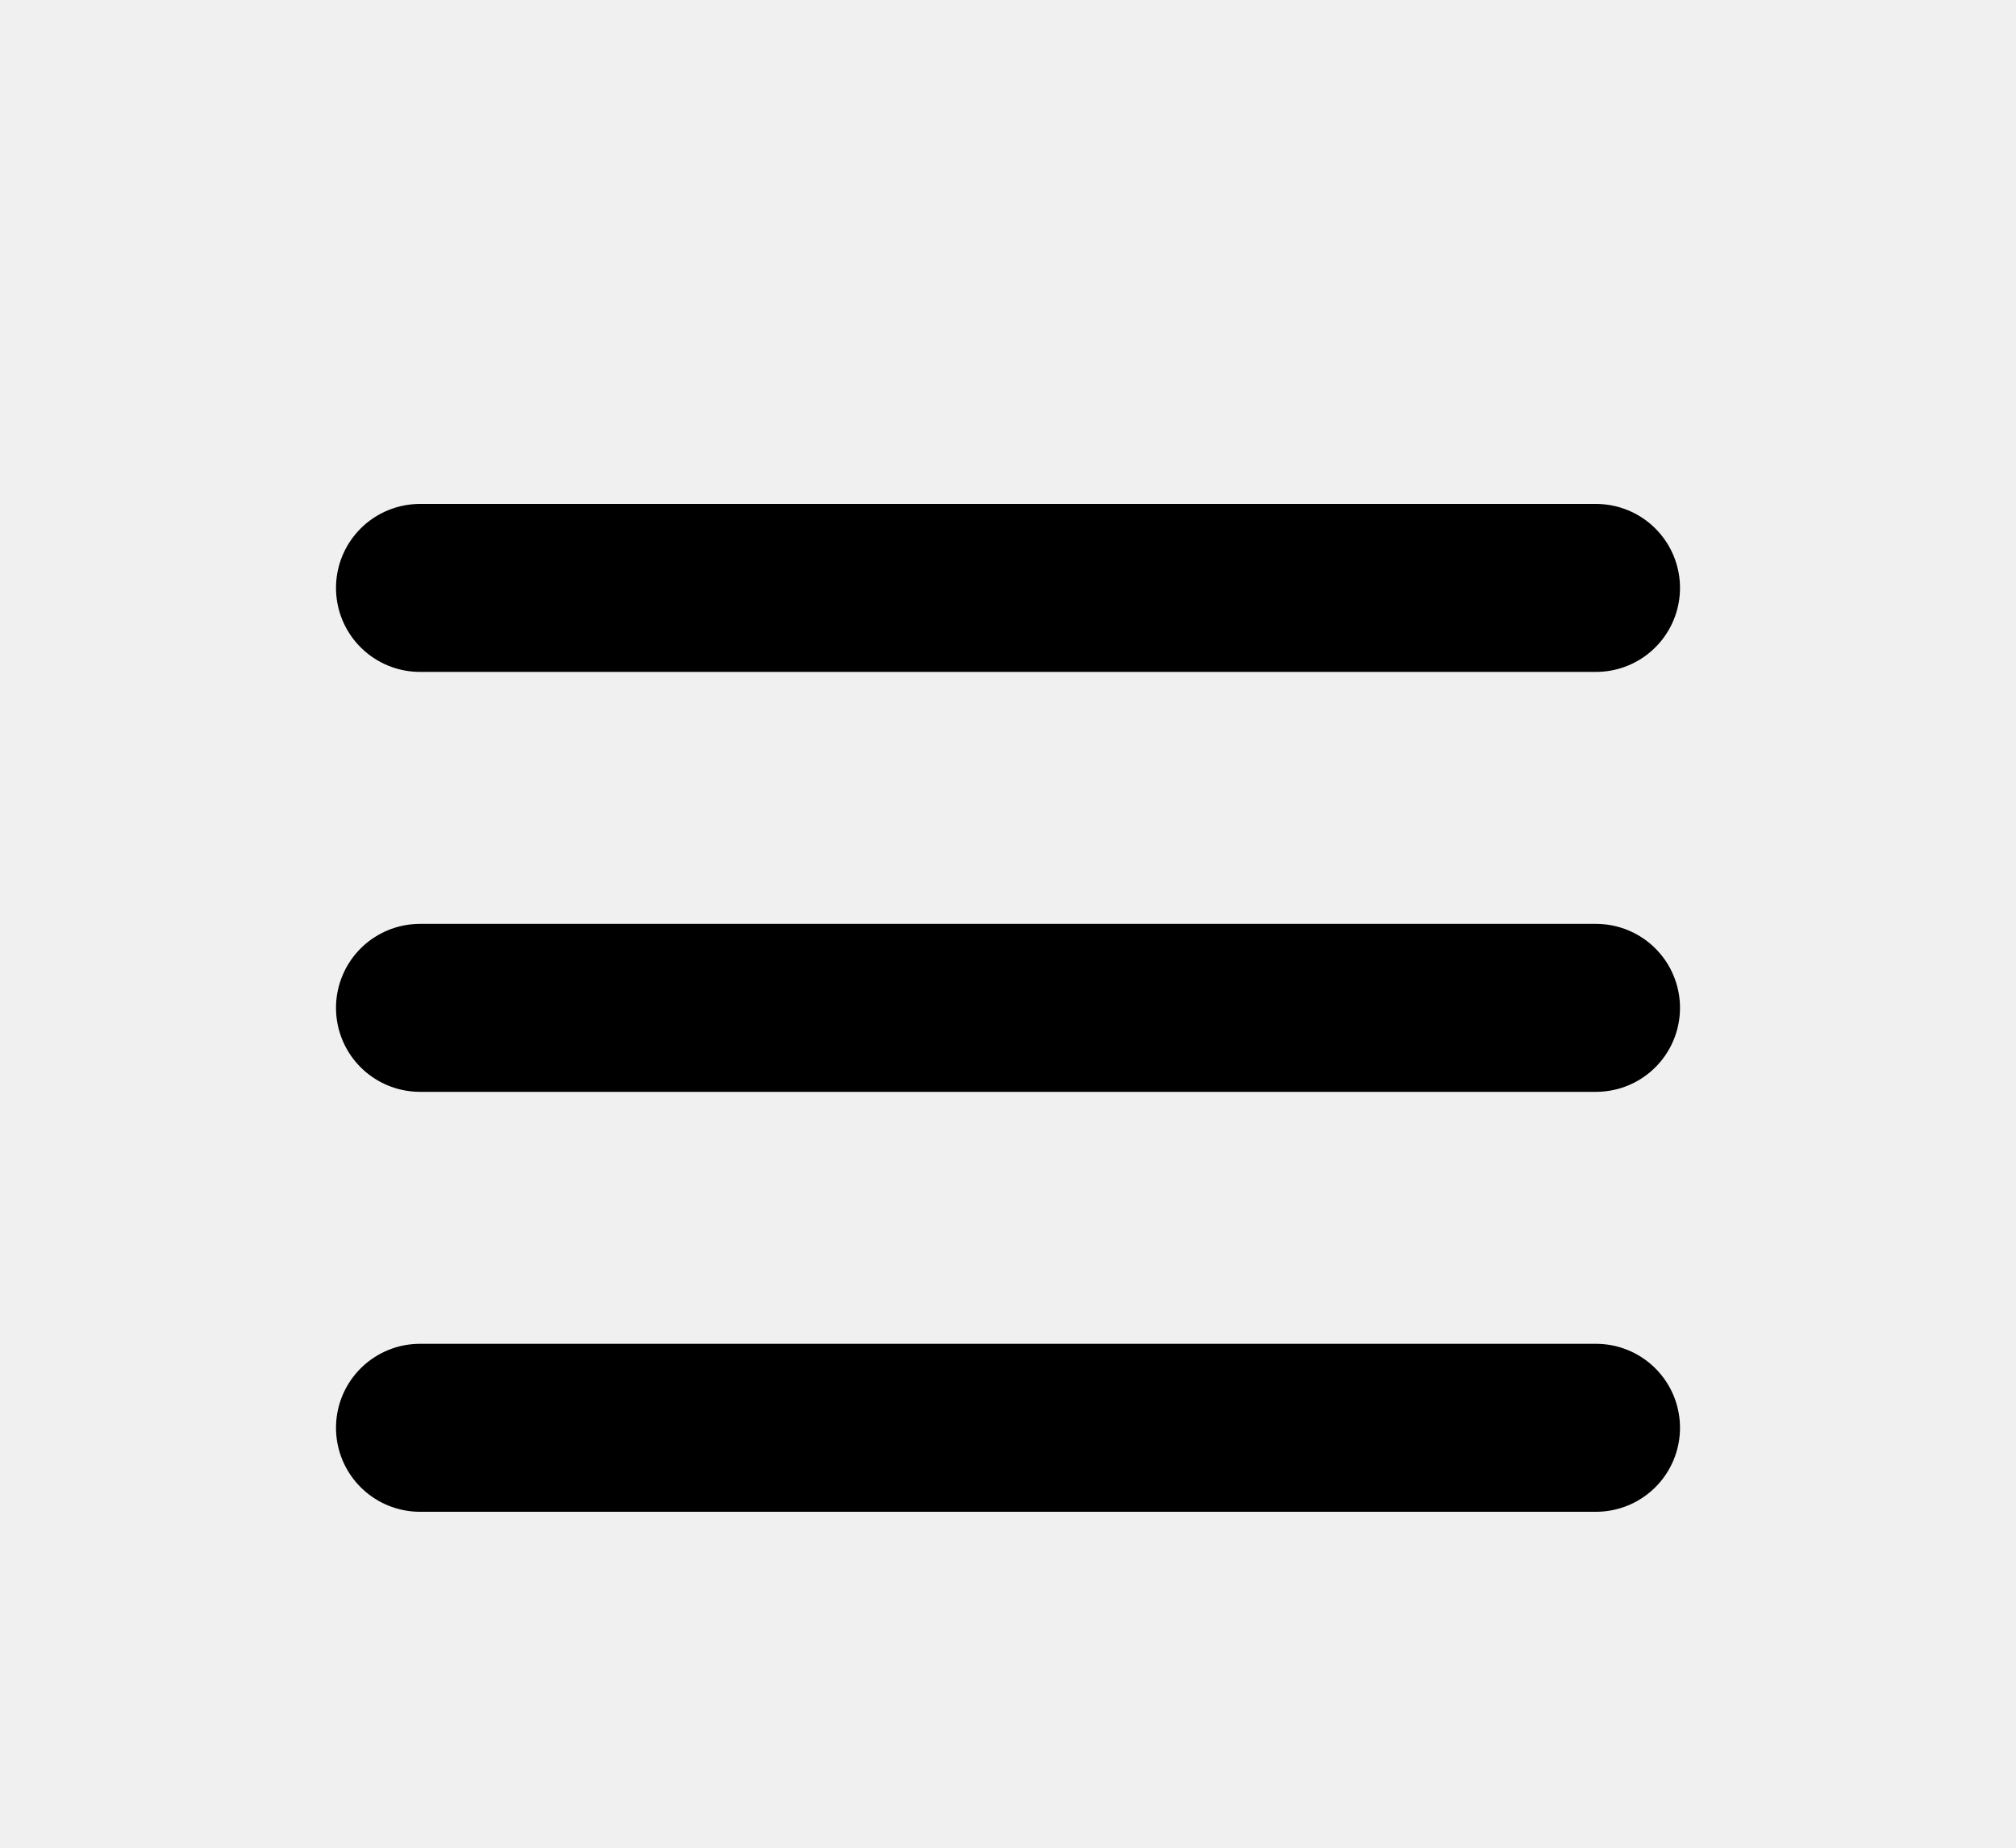
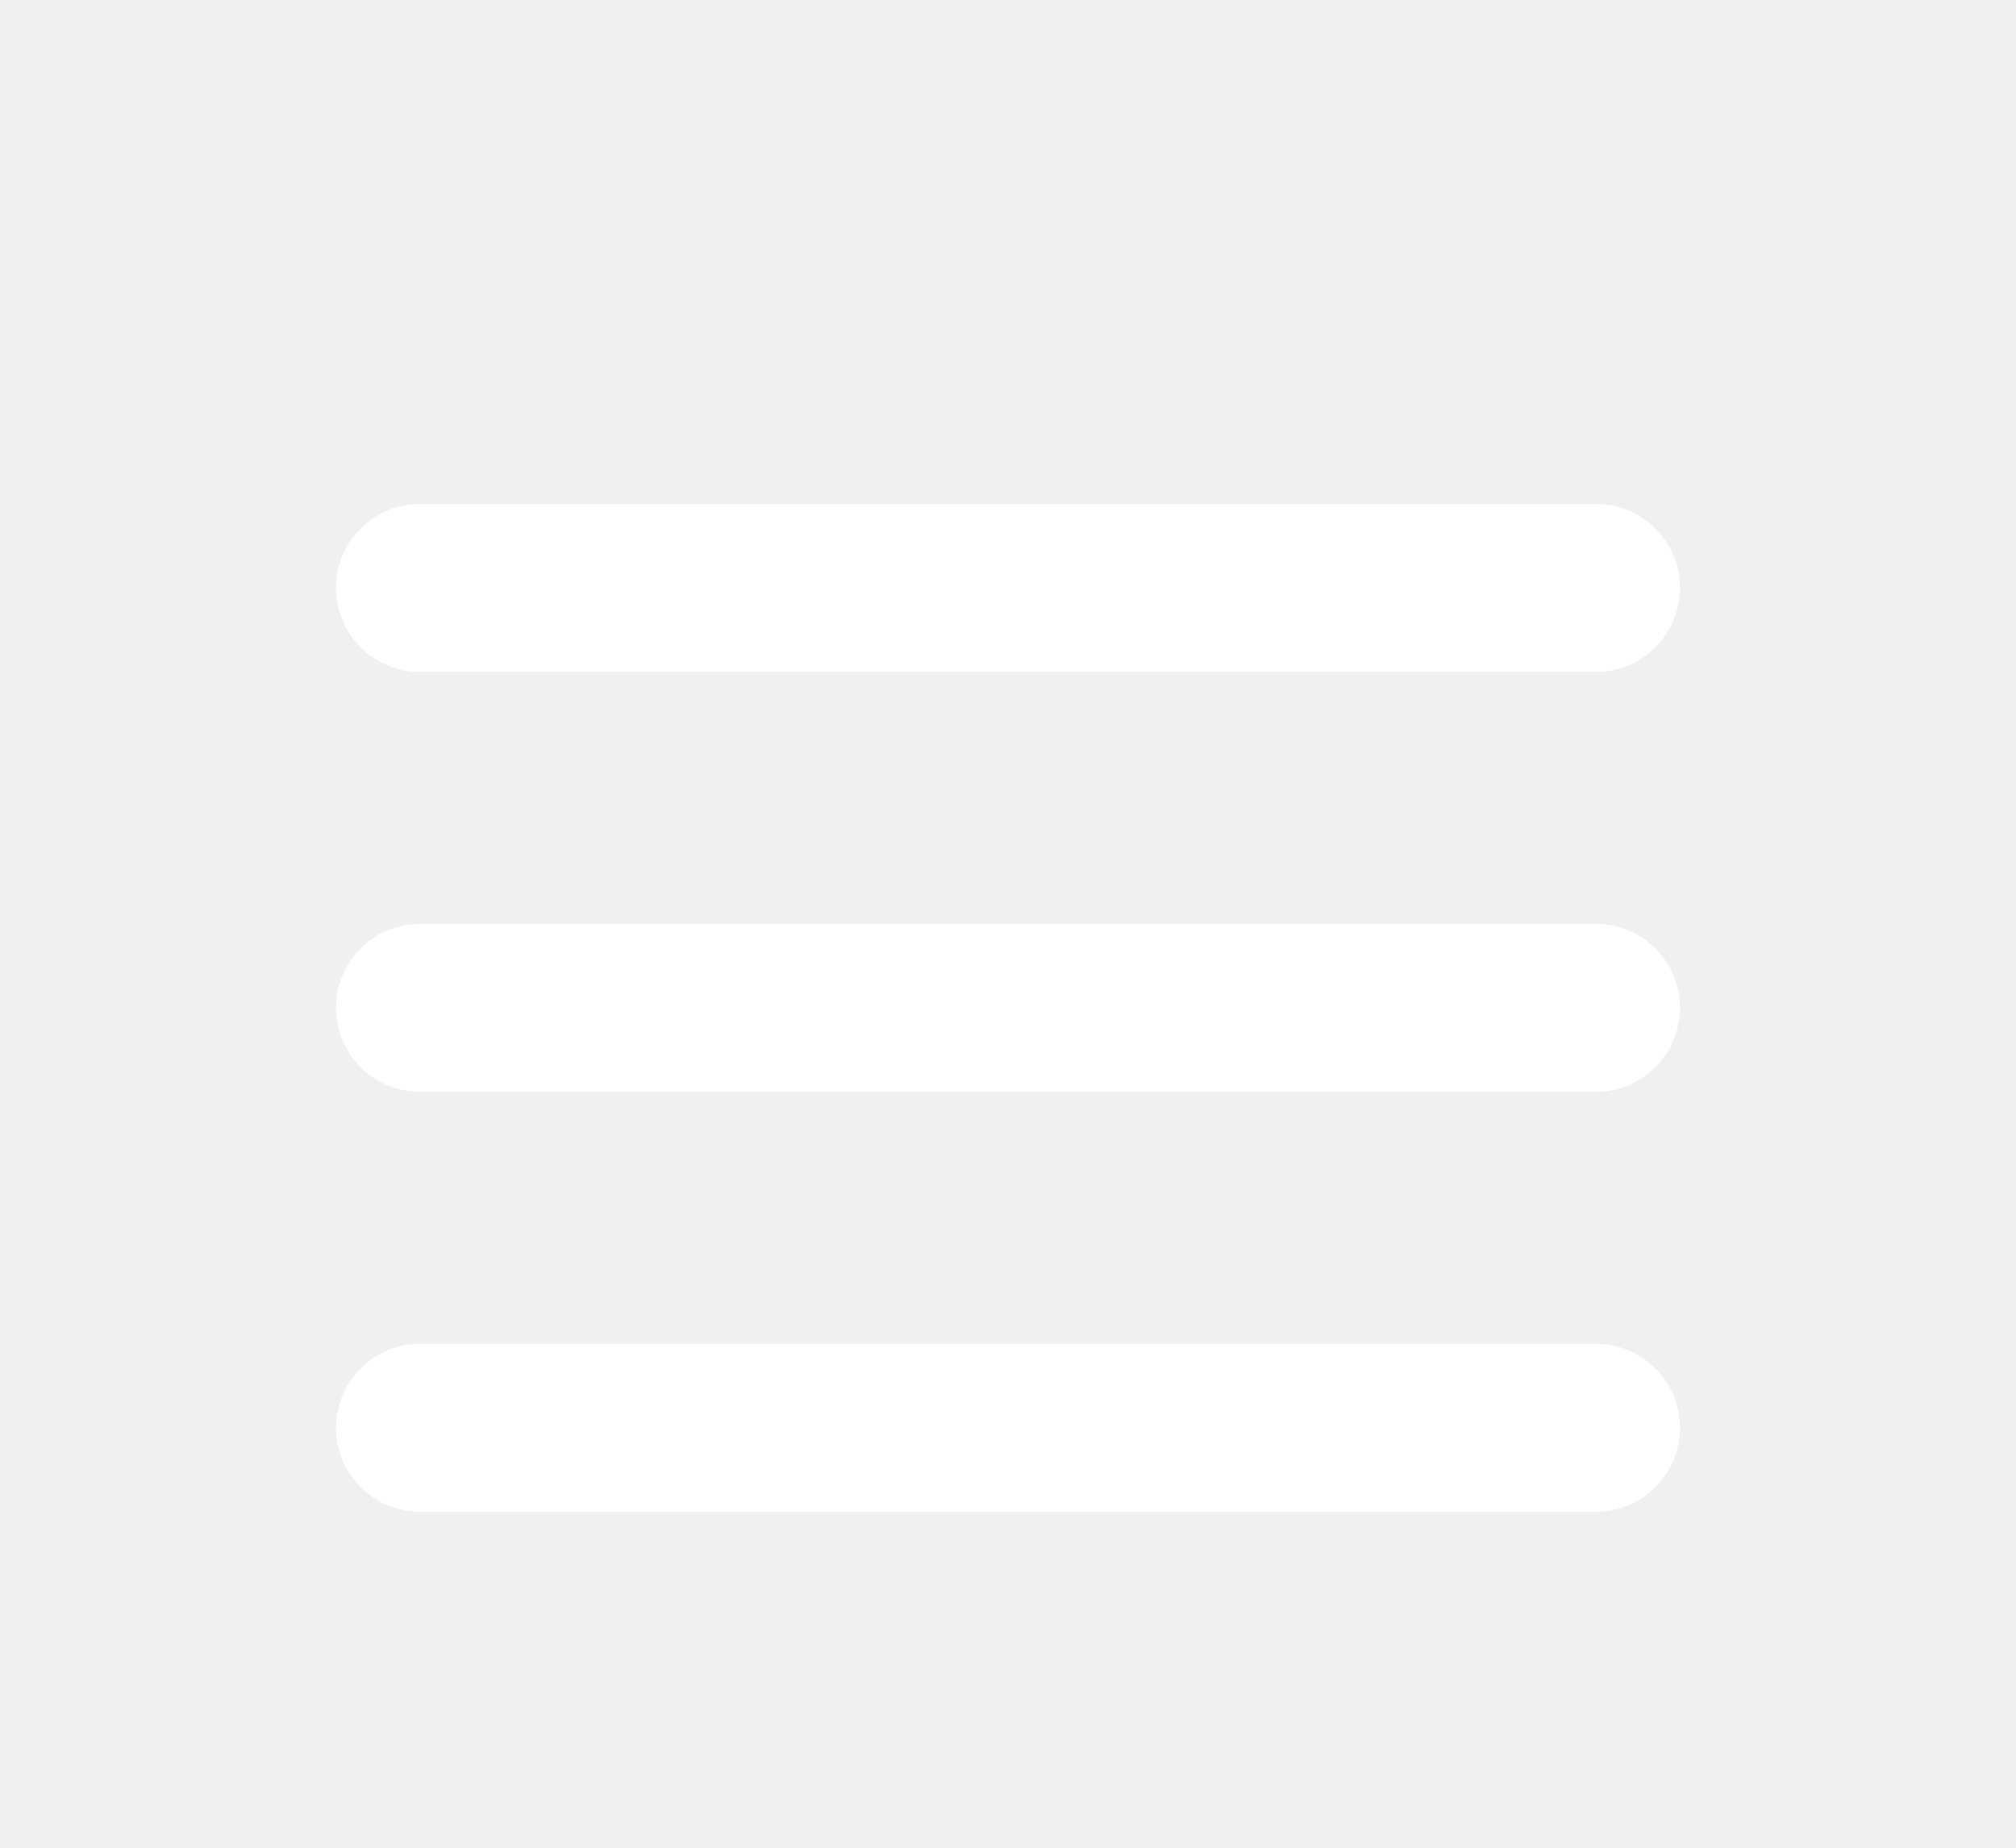
<svg xmlns="http://www.w3.org/2000/svg" fill="none" height="22" viewBox="0 0 24 22" width="24">
-   <g stroke="#000" stroke-linecap="round" stroke-linejoin="round" stroke-width="2">
+   <g stroke="#fff" stroke-linecap="round" stroke-linejoin="round" stroke-width="2">
    <path d="m5 7h14" />
    <path d="m5 12h14" />
    <path d="m5 17h14" />
  </g>
</svg>
